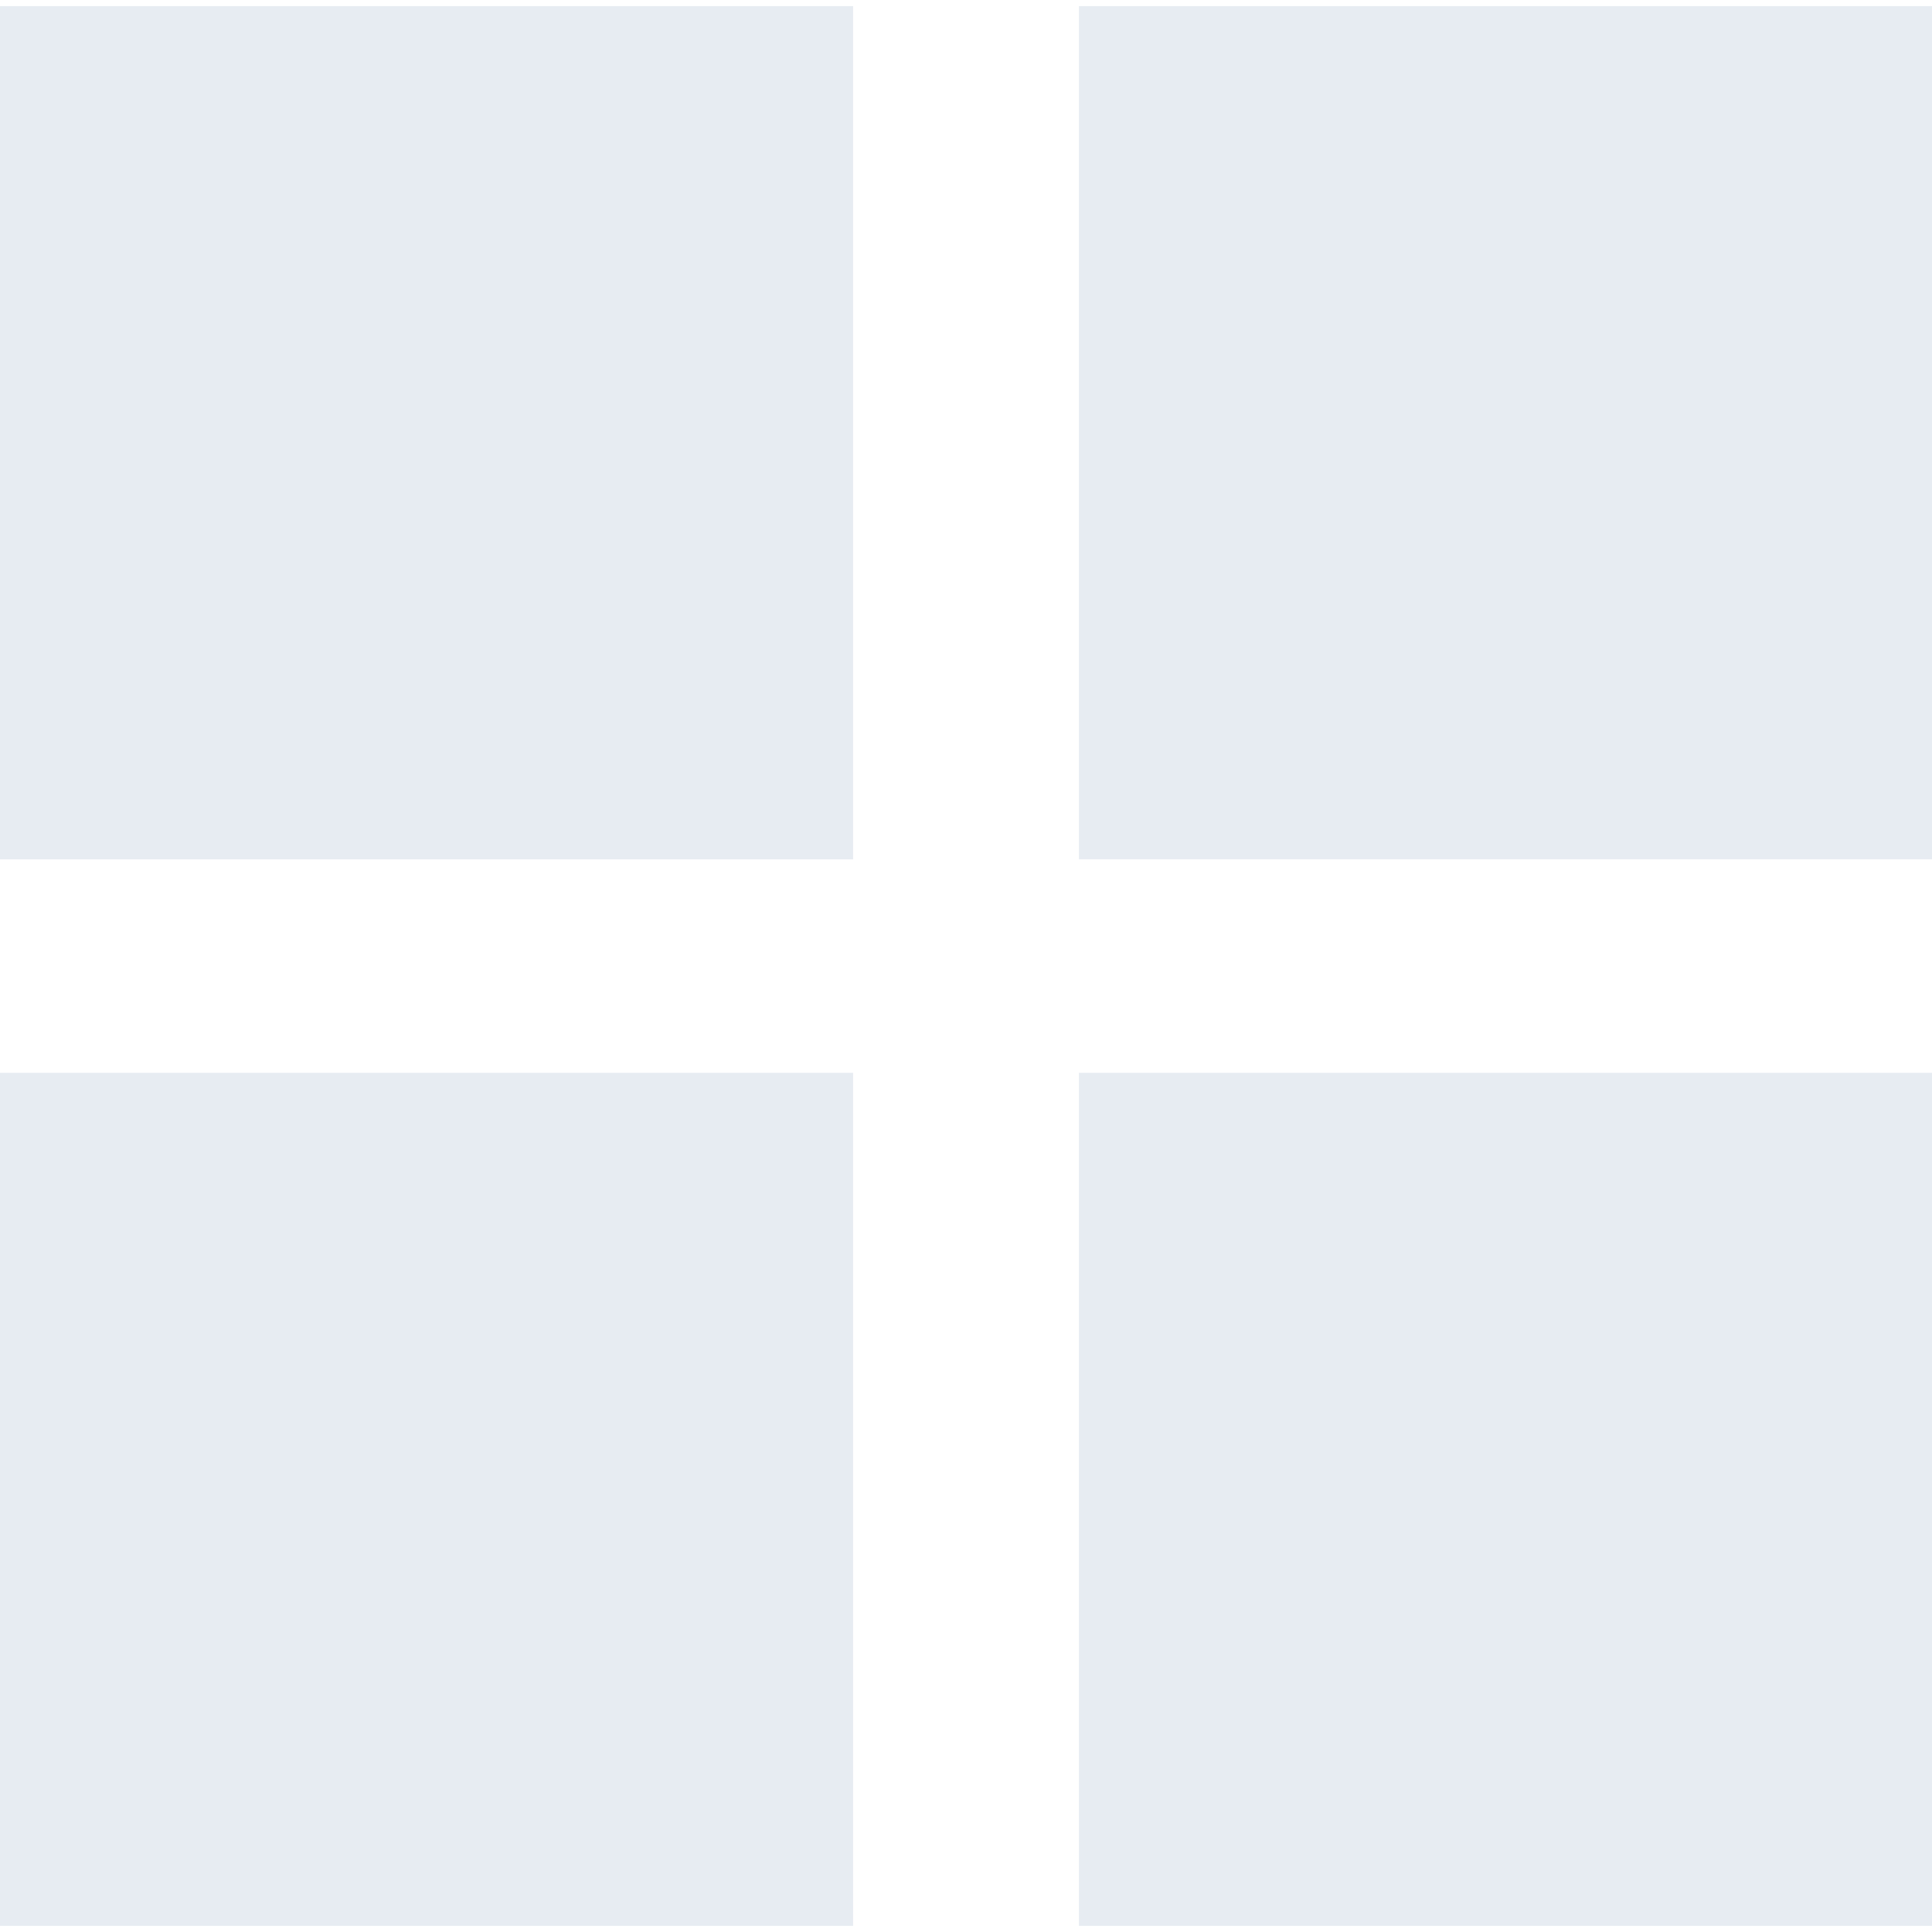
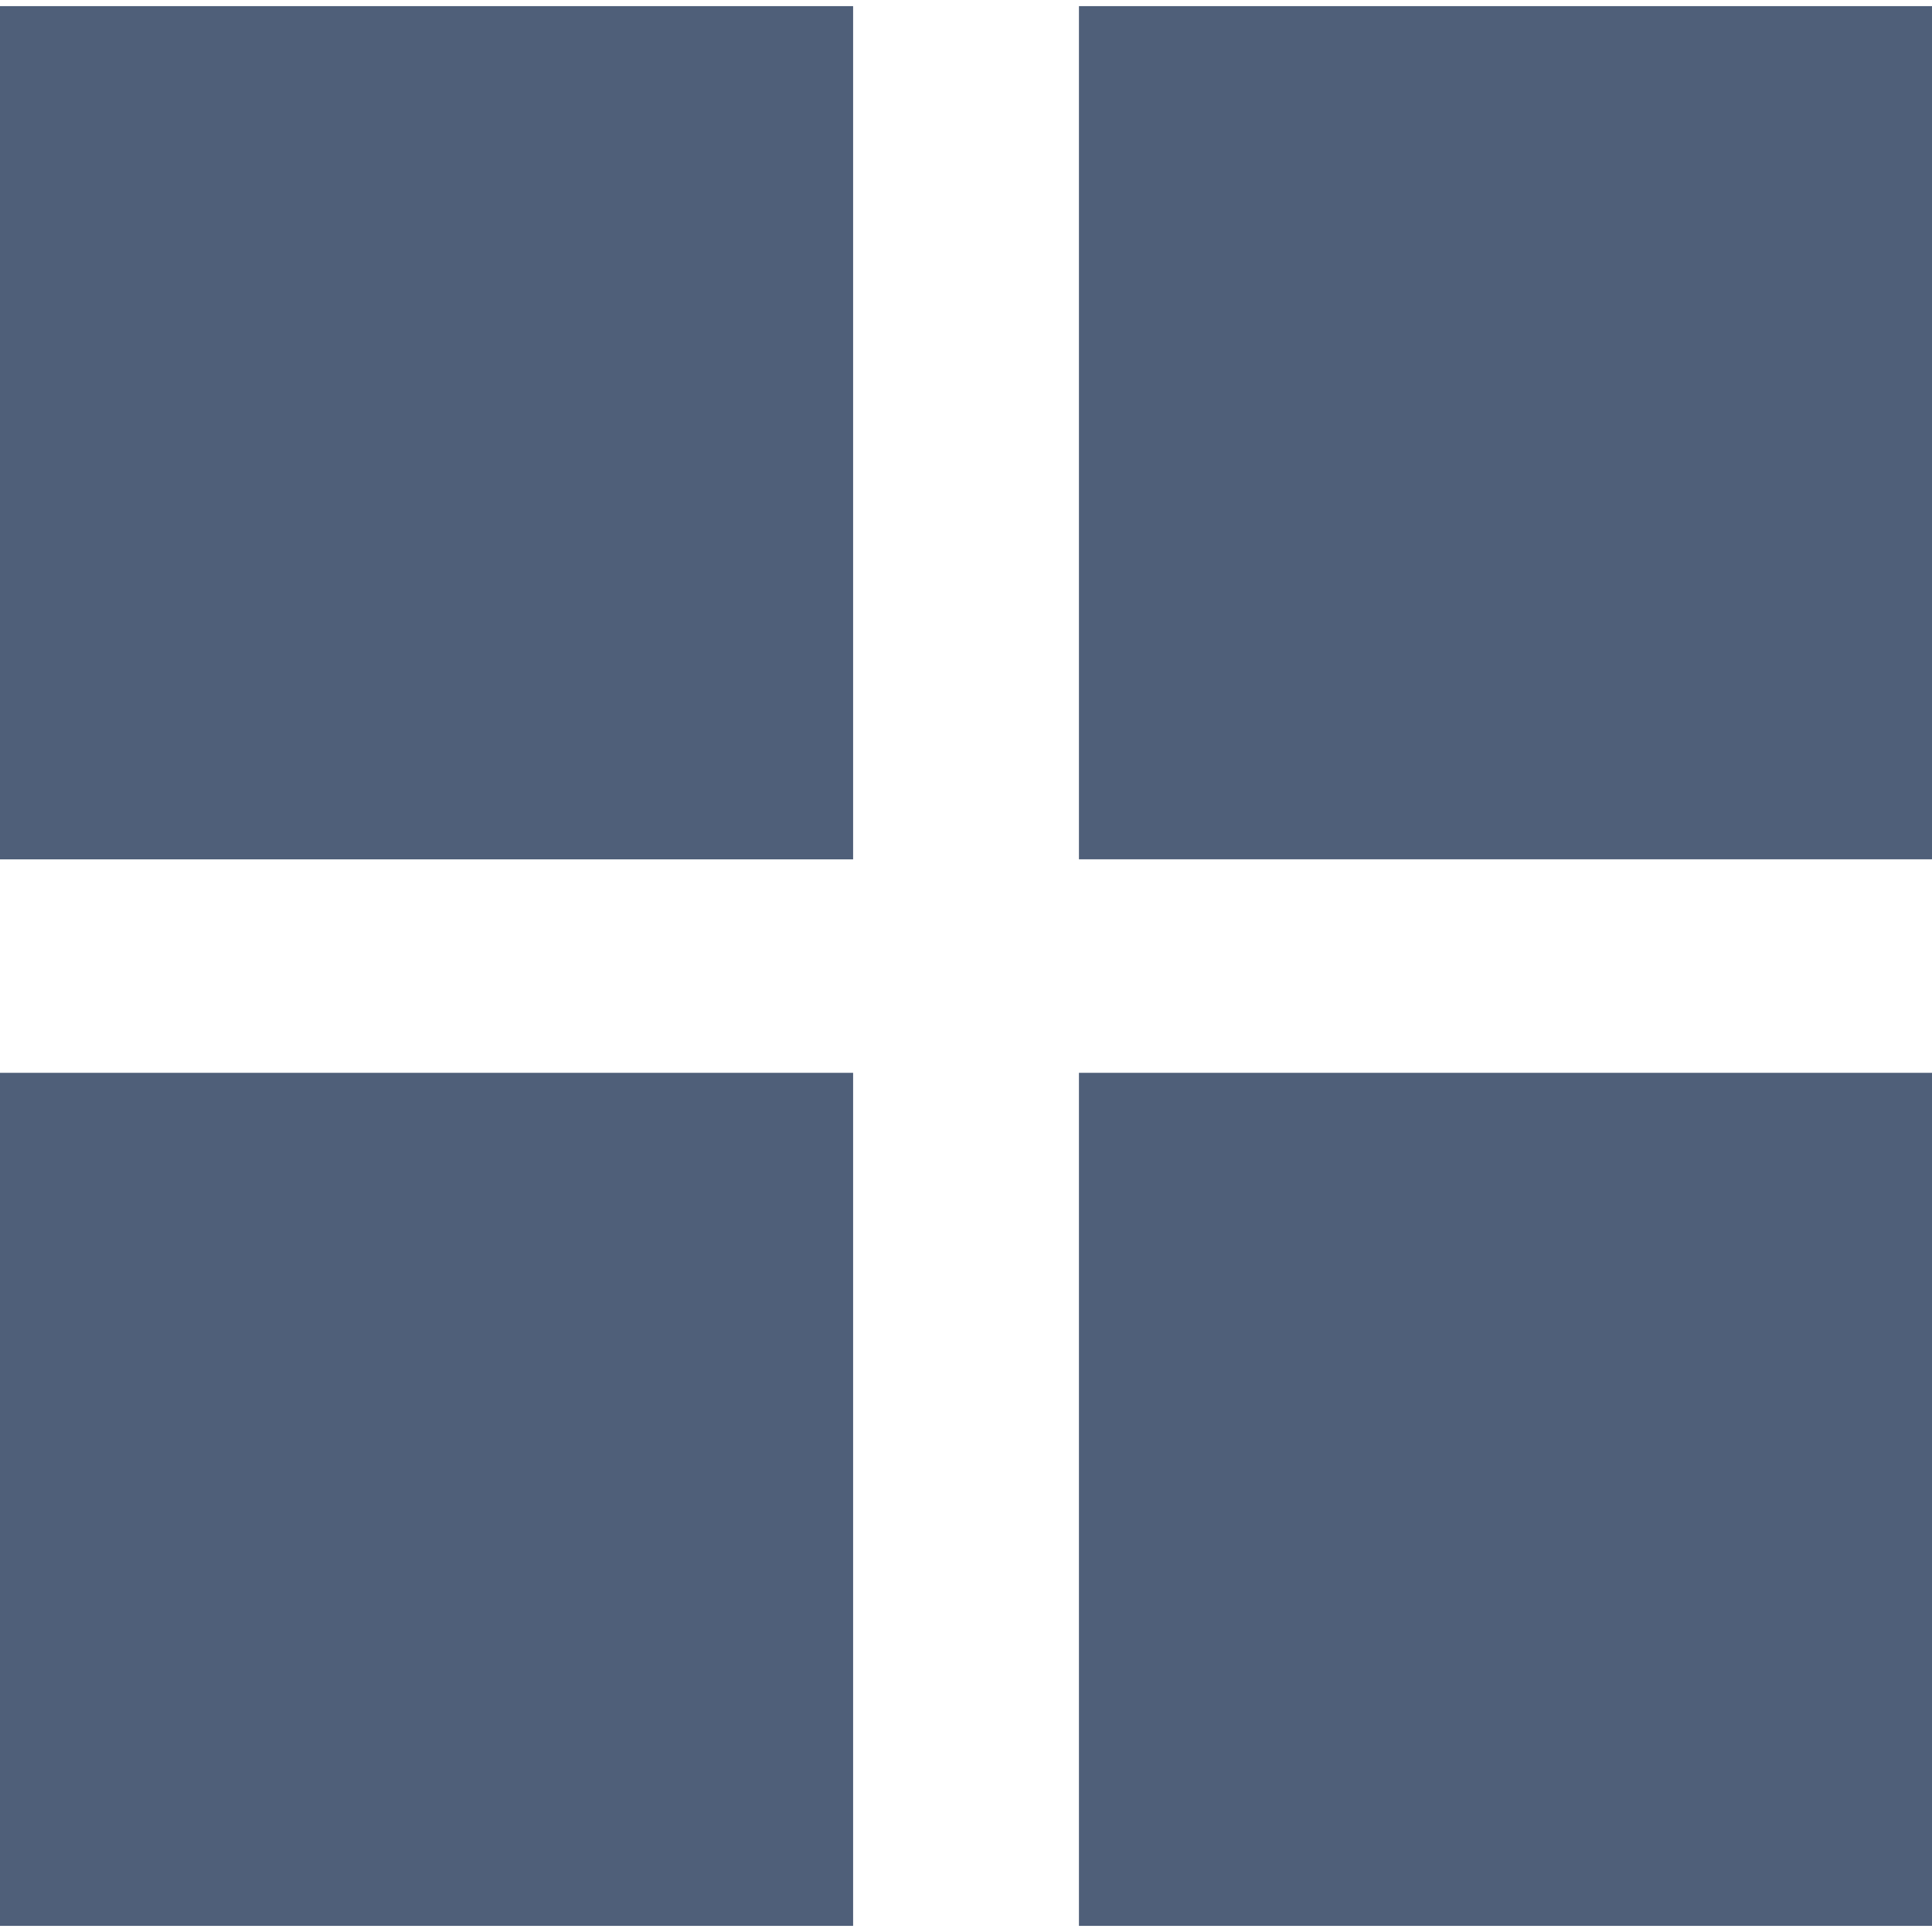
<svg xmlns="http://www.w3.org/2000/svg" version="1.1" id="Capa_1" x="0px" y="0px" width="512px" height="512px" viewBox="0 0 33.109 33.109" style="enable-background:new 0 0 33.109 33.109;" xml:space="preserve">
  <g>
-     <path d="M33.109,0.105v14.621H18.49V0.105H33.109z M0,14.727h14.62V0.105H0V14.727z M18.49,33.004h14.619V18.385H18.49V33.004z    M0,33.004h14.62V18.385H0V33.004z" fill="#e7ecf2" />
+     <path d="M33.109,0.105v14.621H18.49V0.105H33.109z M0,14.727h14.62V0.105H0V14.727z M18.49,33.004h14.619V18.385H18.49V33.004z    M0,33.004h14.62V18.385H0V33.004z" fill="#4f5f79" />
  </g>
  <g>
</g>
  <g>
</g>
  <g>
</g>
  <g>
</g>
  <g>
</g>
  <g>
</g>
  <g>
</g>
  <g>
</g>
  <g>
</g>
  <g>
</g>
  <g>
</g>
  <g>
</g>
  <g>
</g>
  <g>
</g>
  <g>
</g>
</svg>
